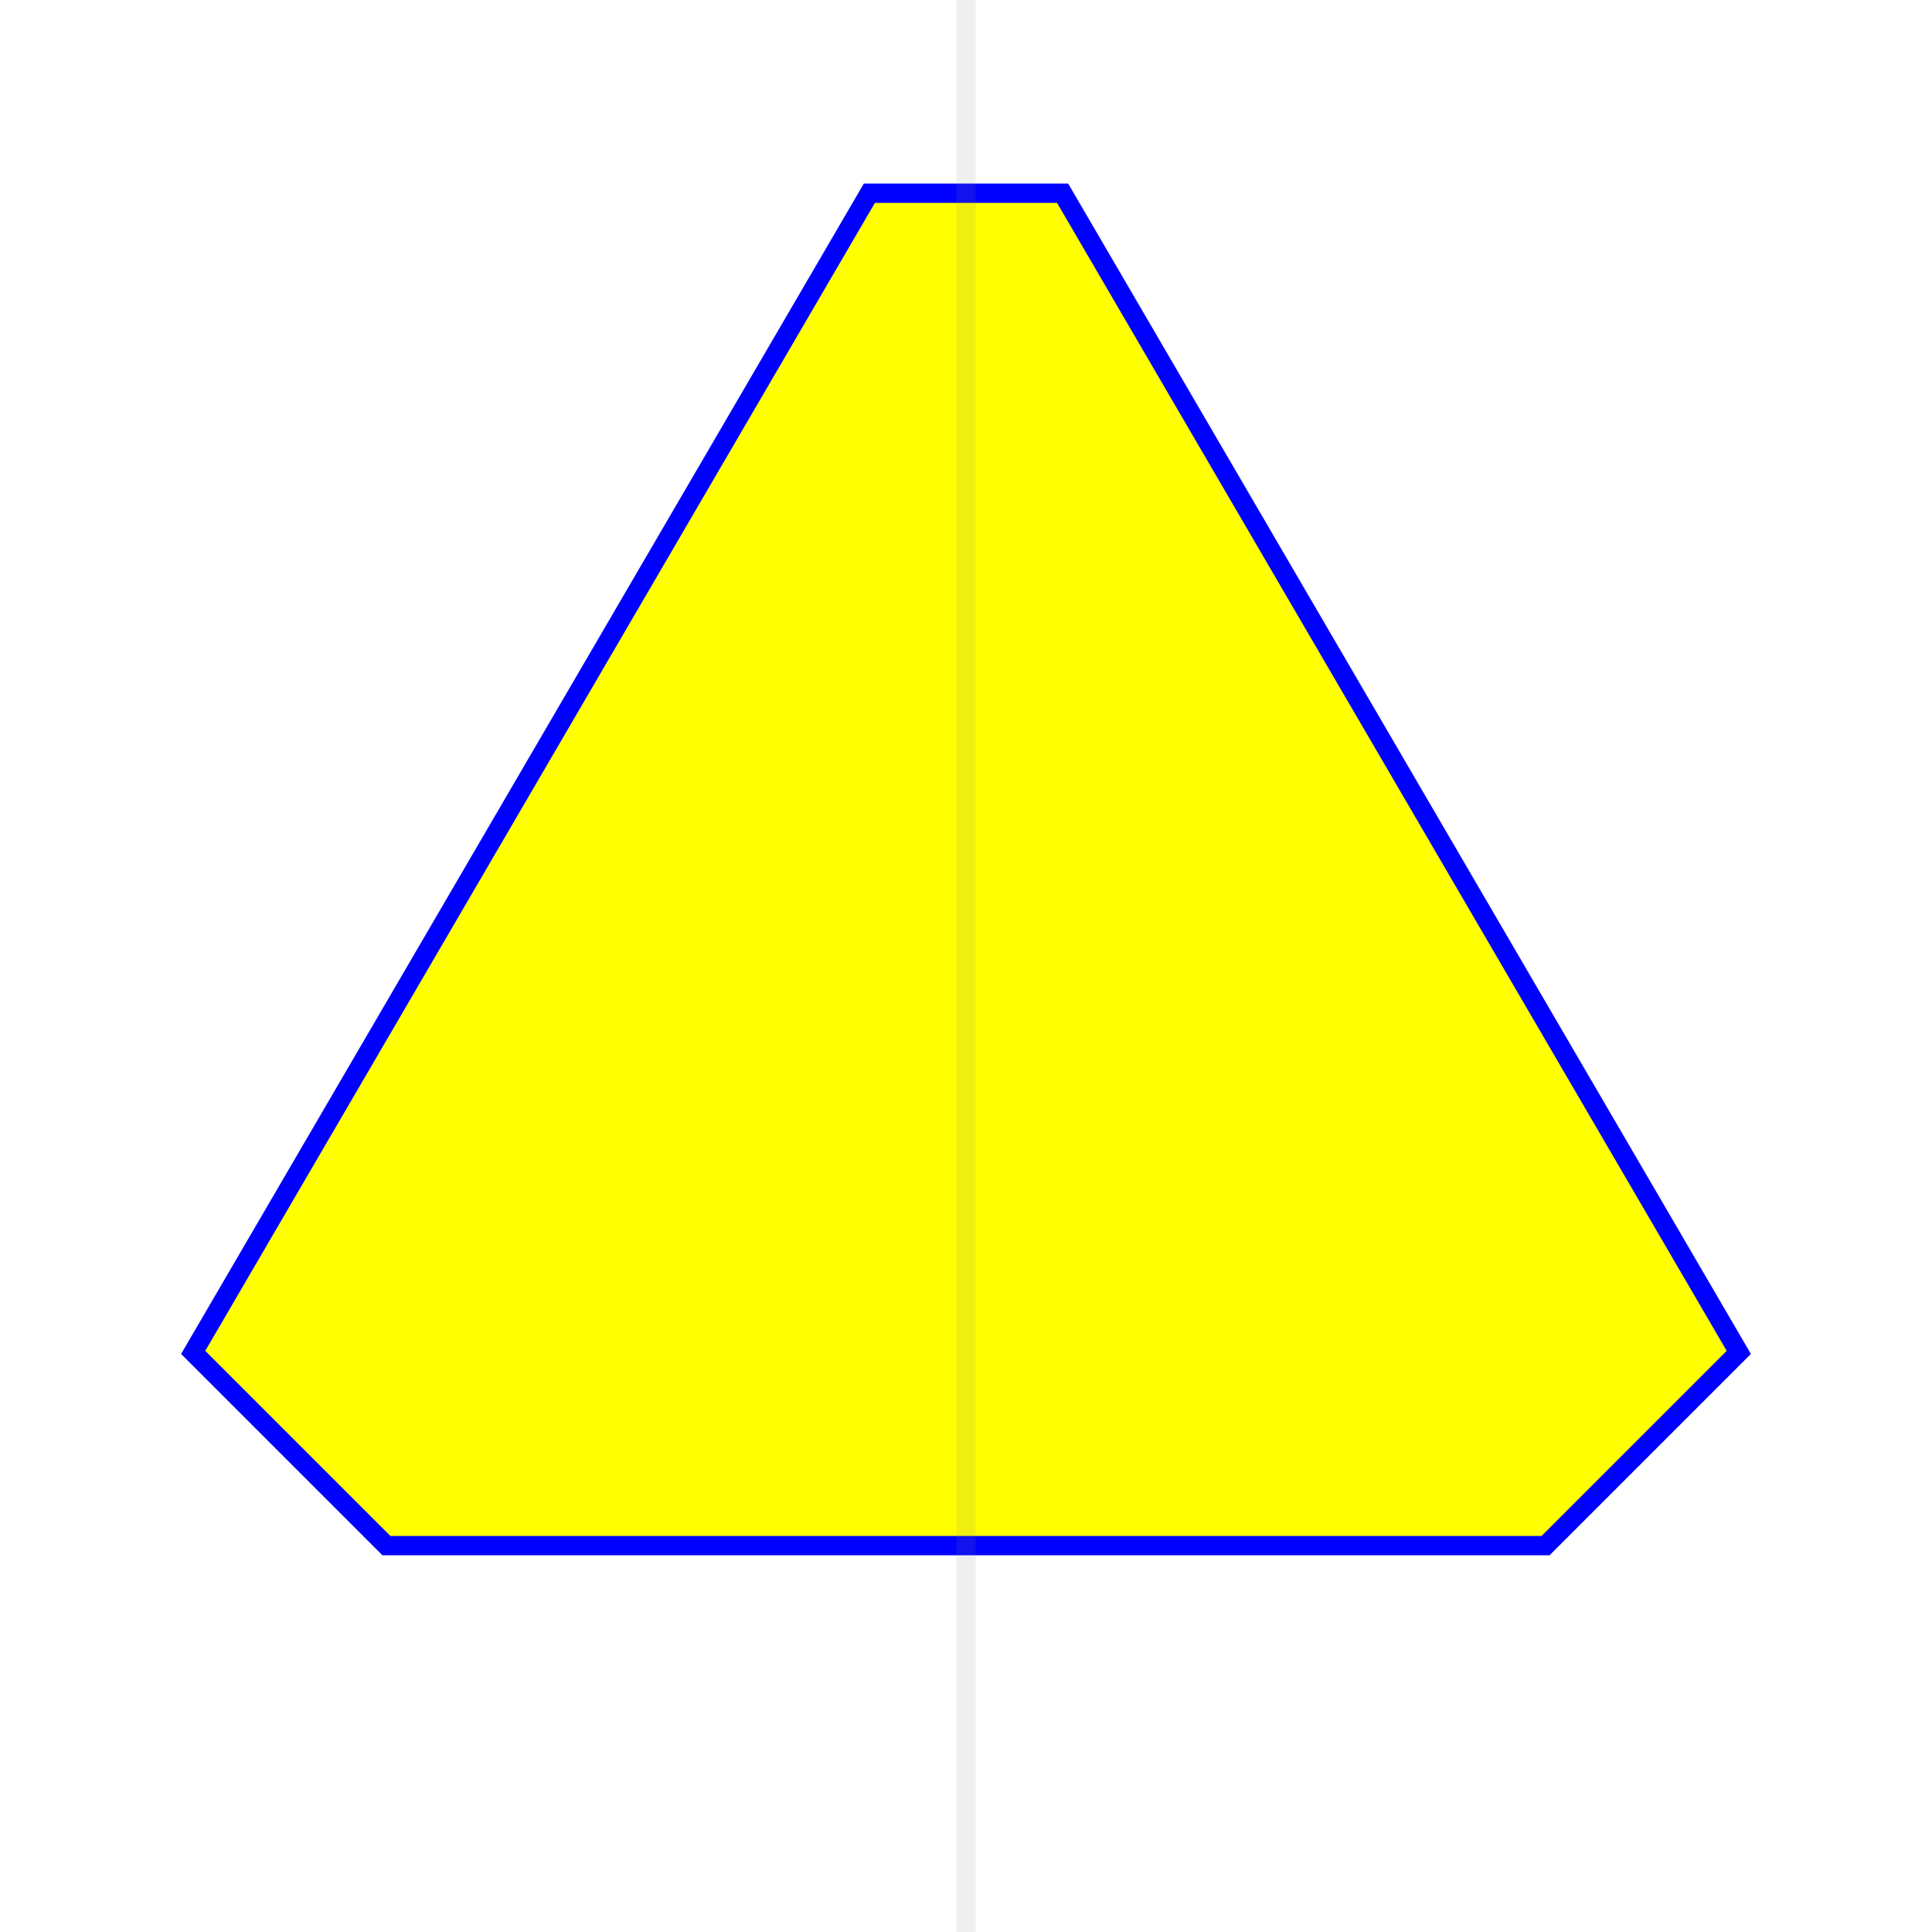
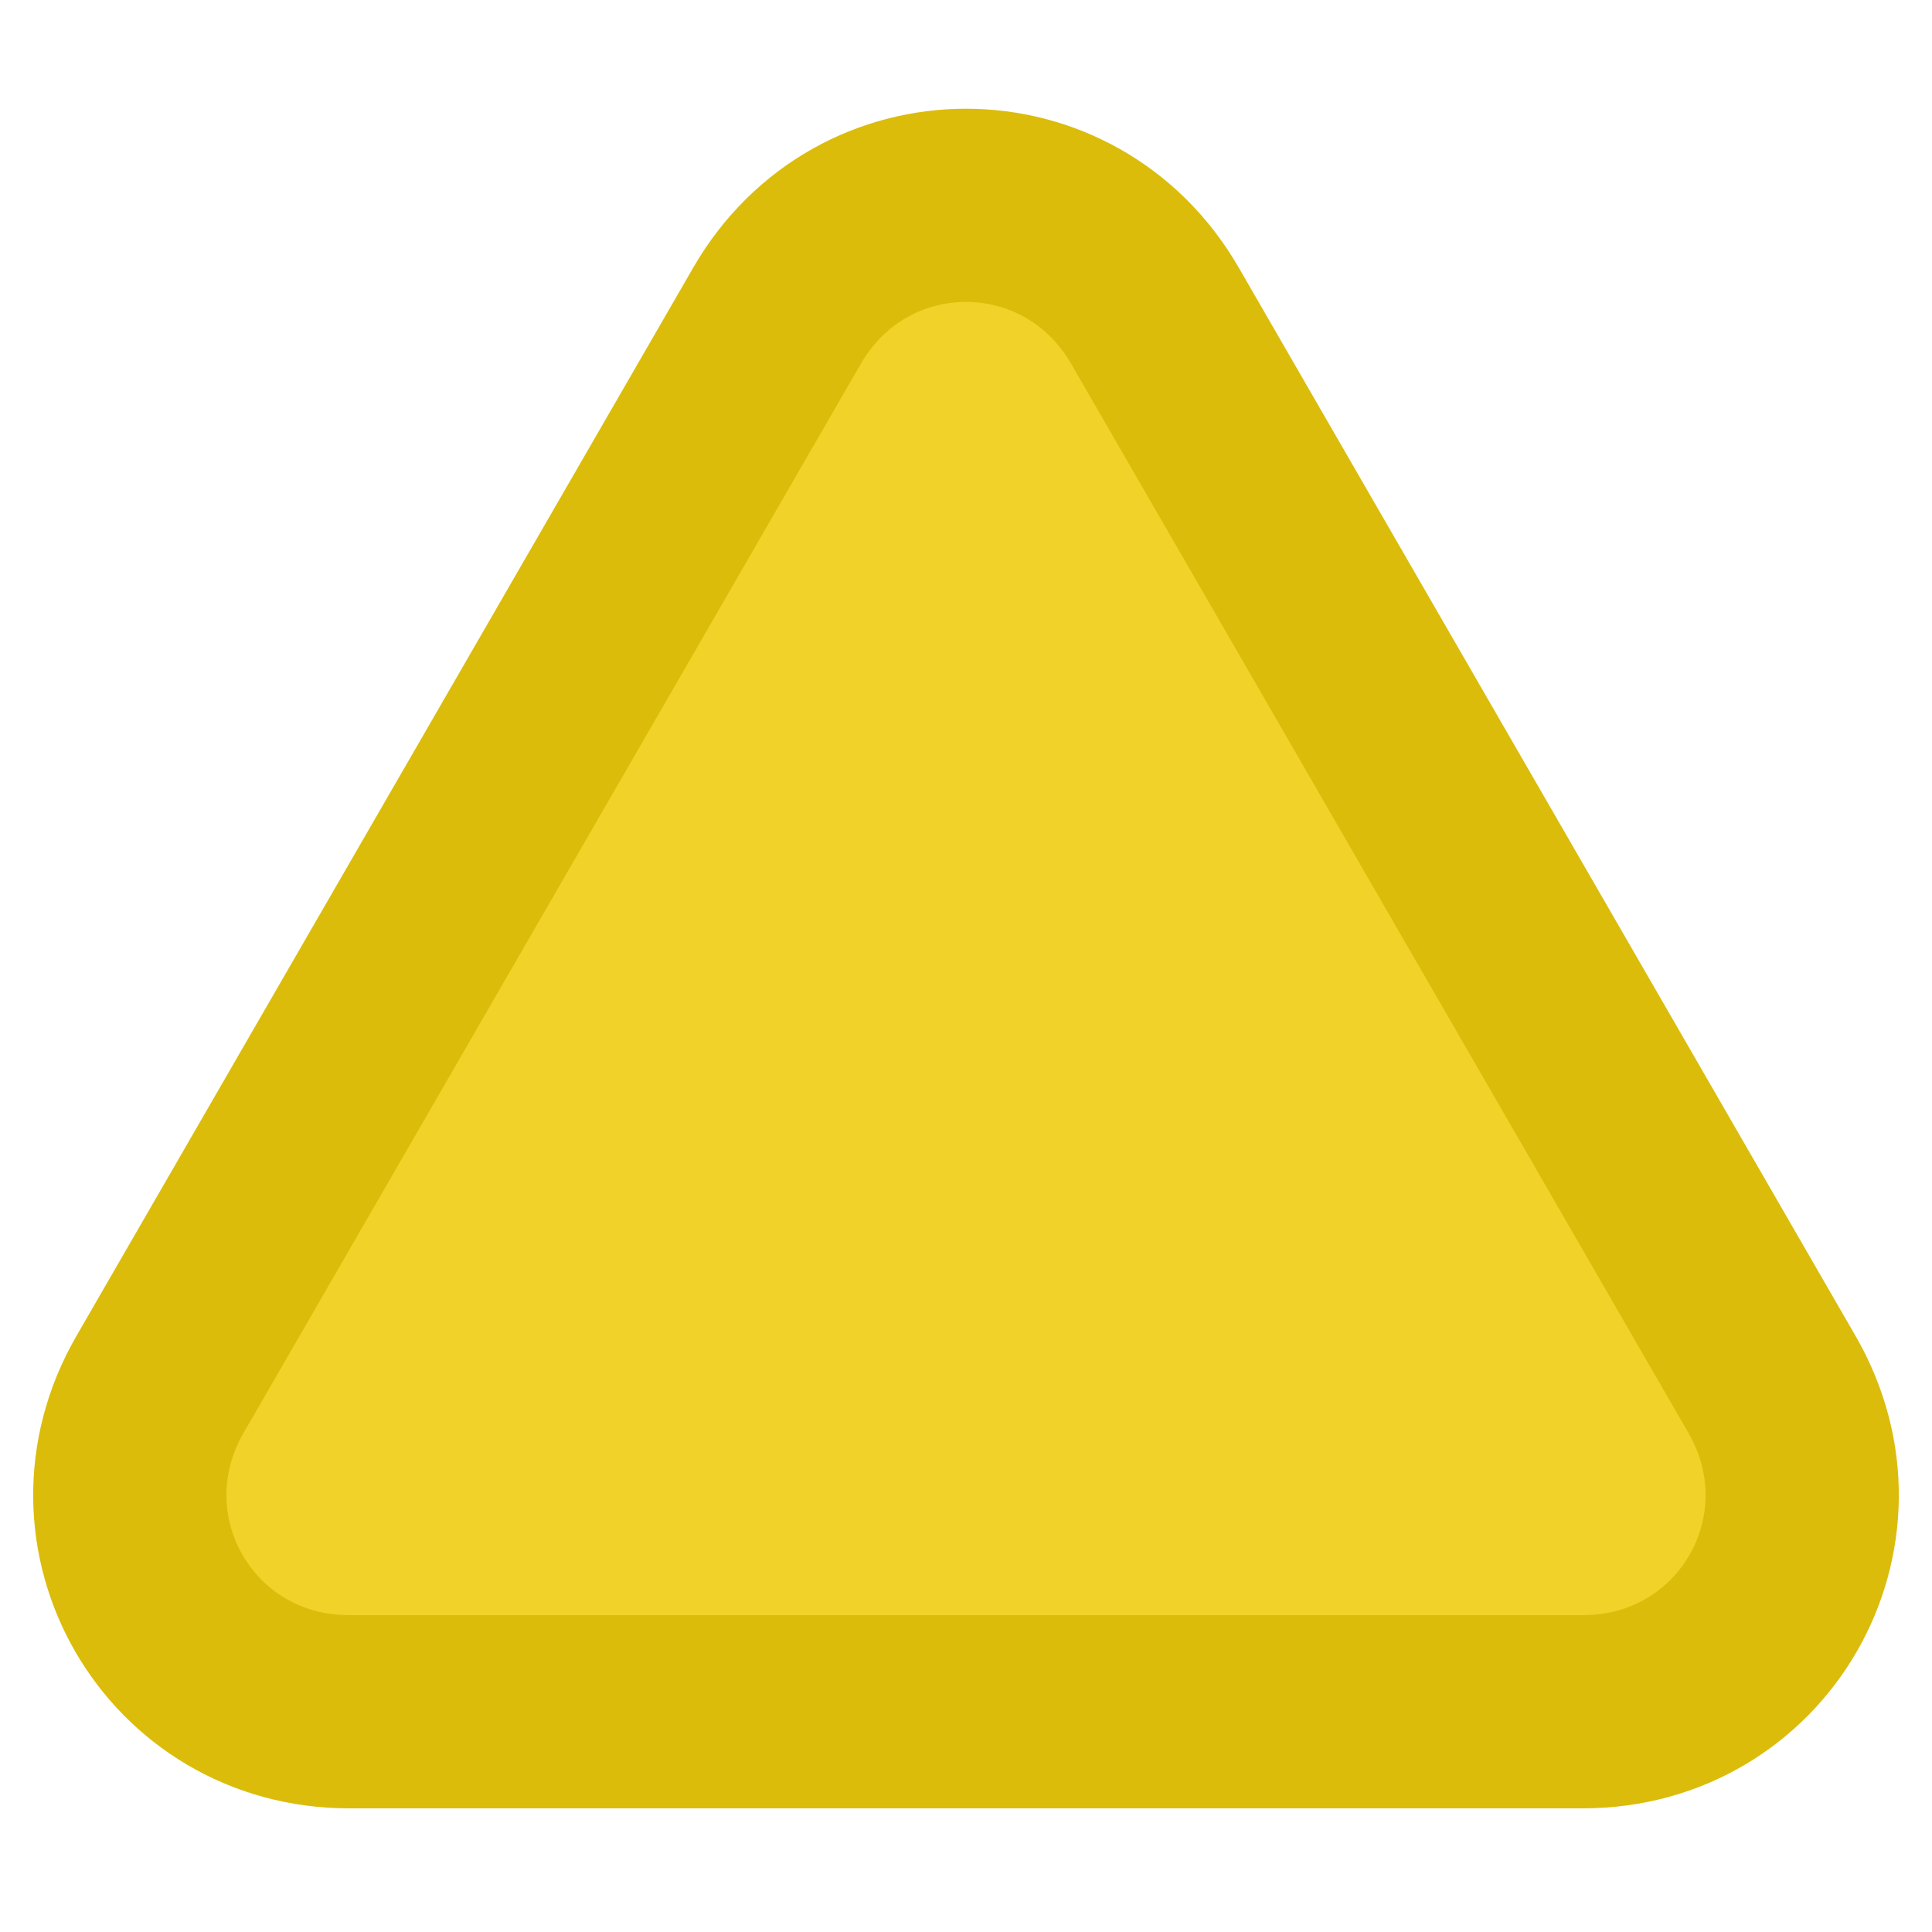
<svg xmlns="http://www.w3.org/2000/svg">
  <rect width="100" height="100" fill="white" />
-   <path d="     M 50 10     m 5 0     c 0 0 0 0 -10 0     L 10 70     l 10 10     L 80 80     l 10 -10     Z   " fill="yellow" stroke="blue" stroke-width="1" />
-   <path d="     M 50 0     l 0 100   " fill="none" stroke="#8882" stroke-width="1" />
+   <path d="    M 40.215 16.348 L 8.285 71.652 C 3.882 79.279 9.264 88.6 18.07 88.6 L 81.93 88.6 C 90.737 88.6 96.118 79.279 91.715 71.652 L 59.785 16.348 C 55.382 8.721 44.618 8.721 40.215 16.348   " fill="#f0d228" stroke="#dbbc0a" stroke-width="10" />
</svg>
